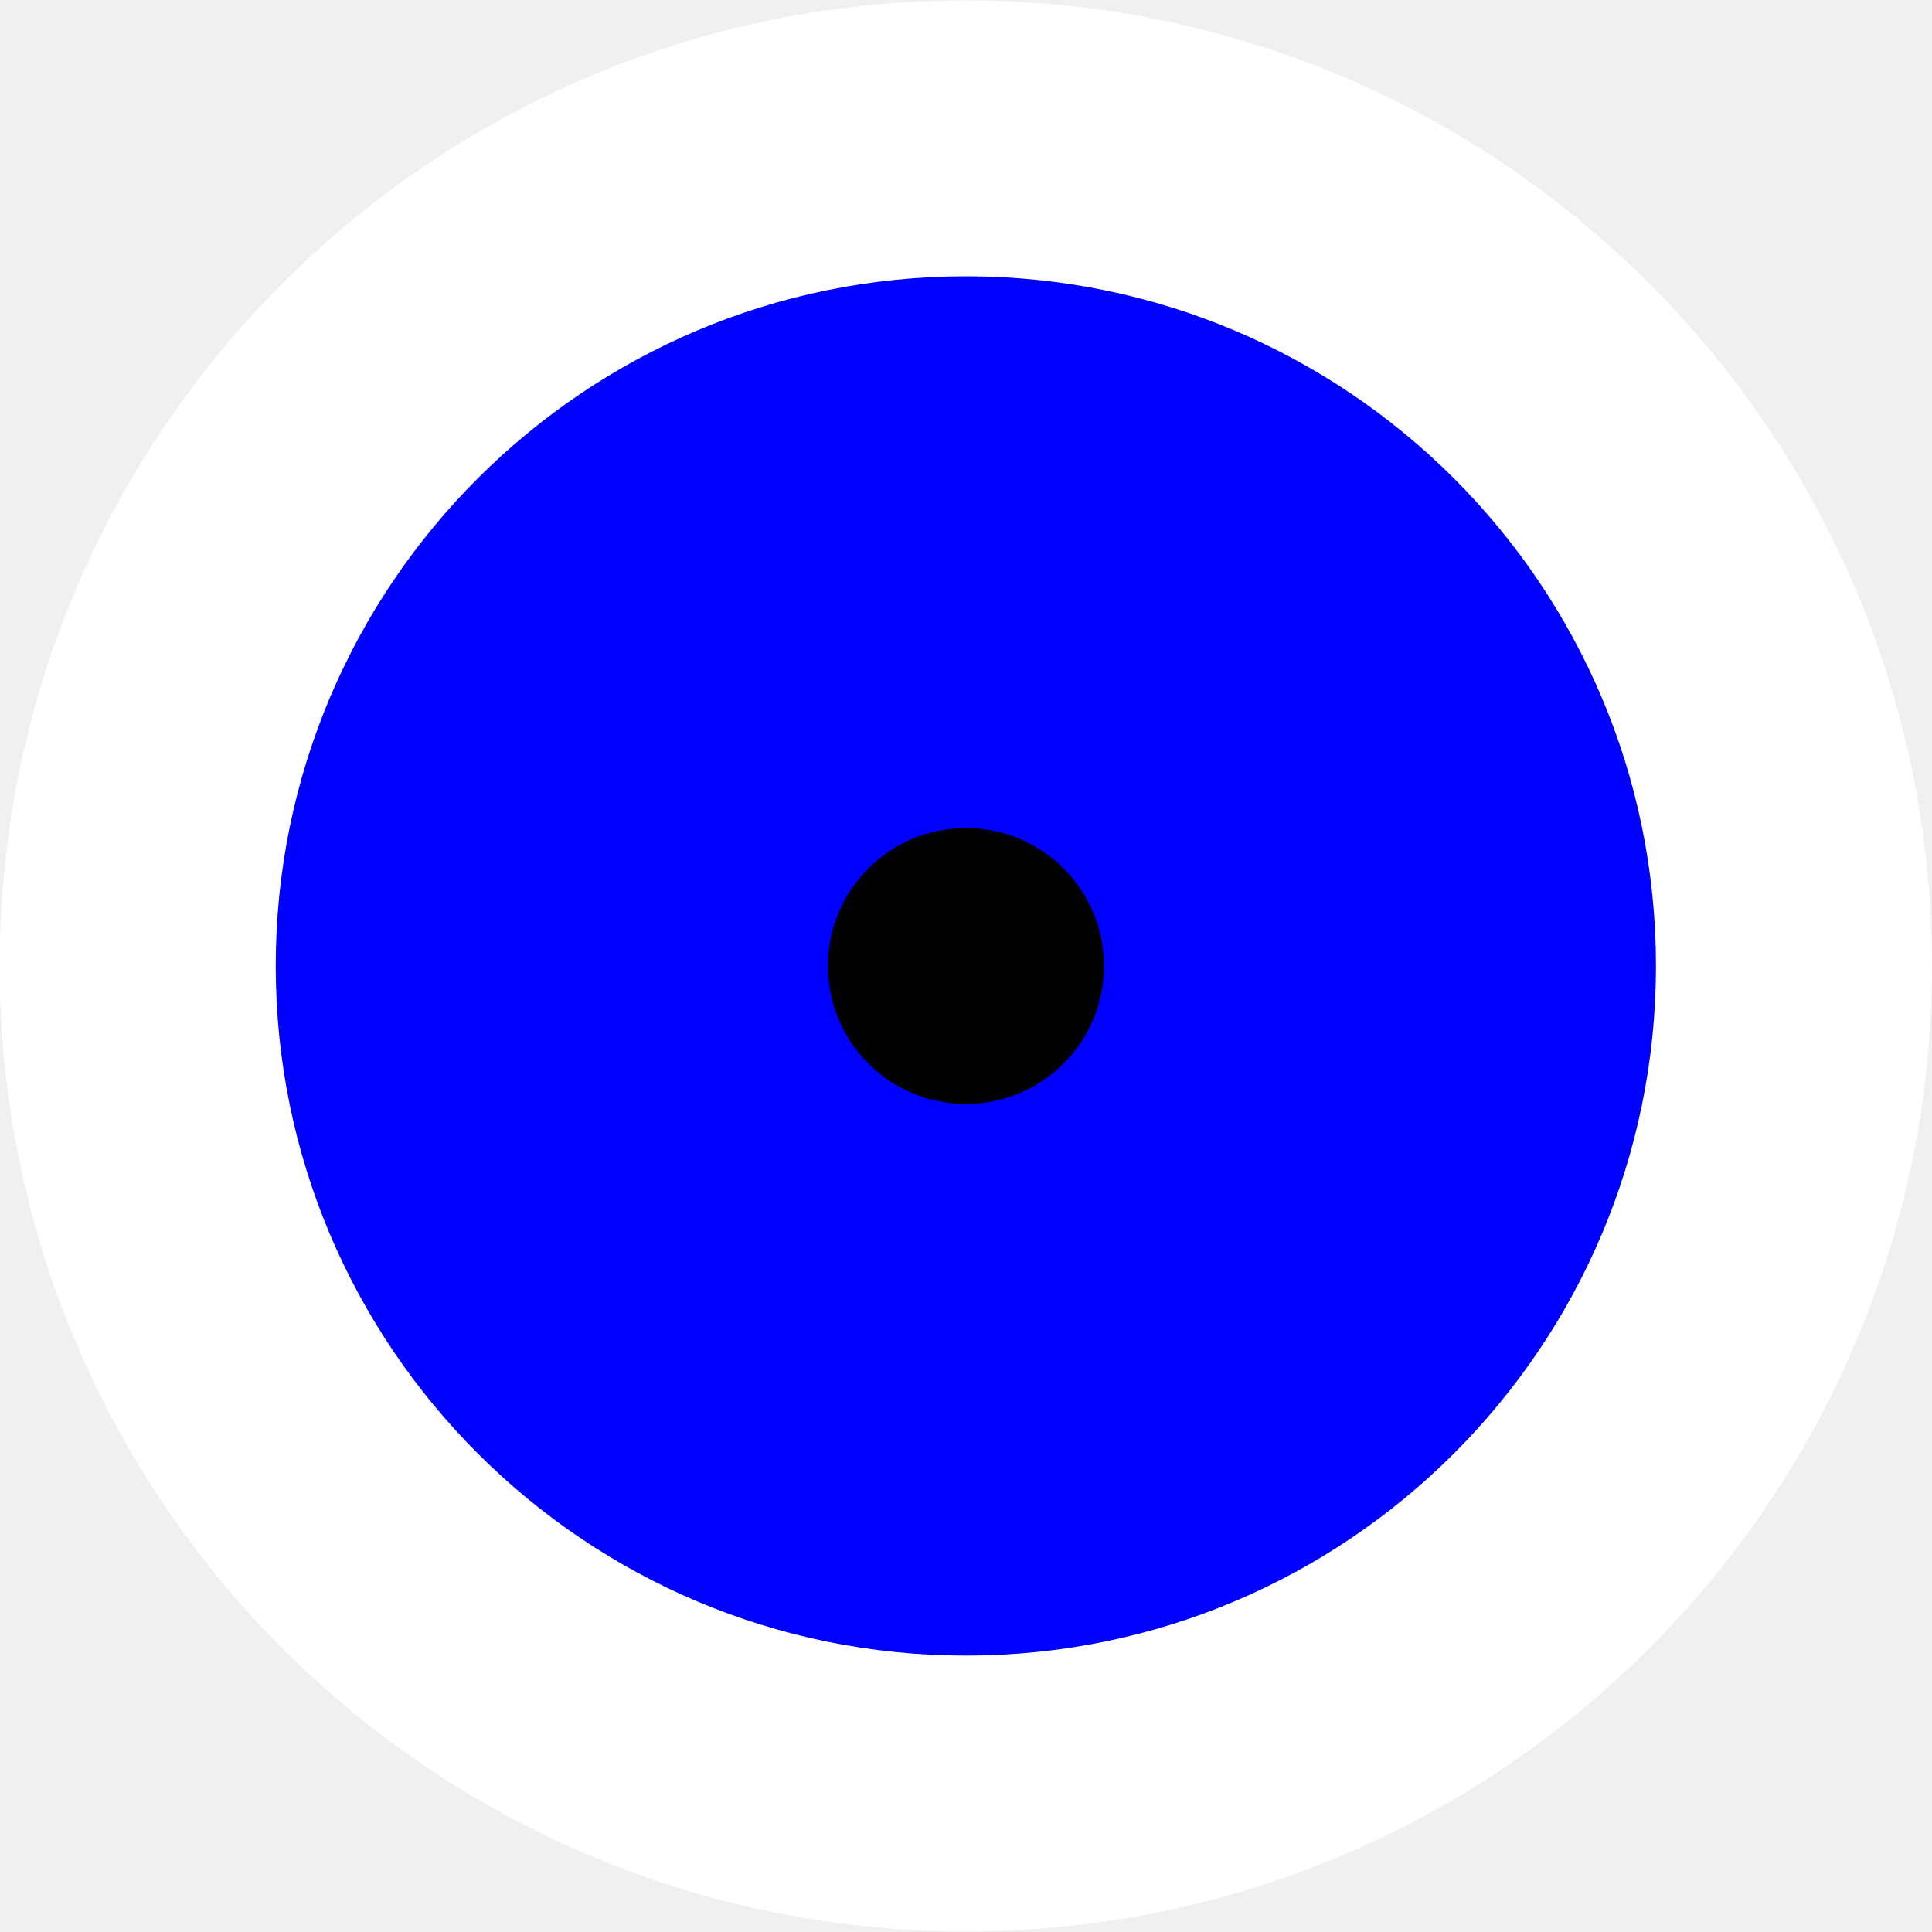
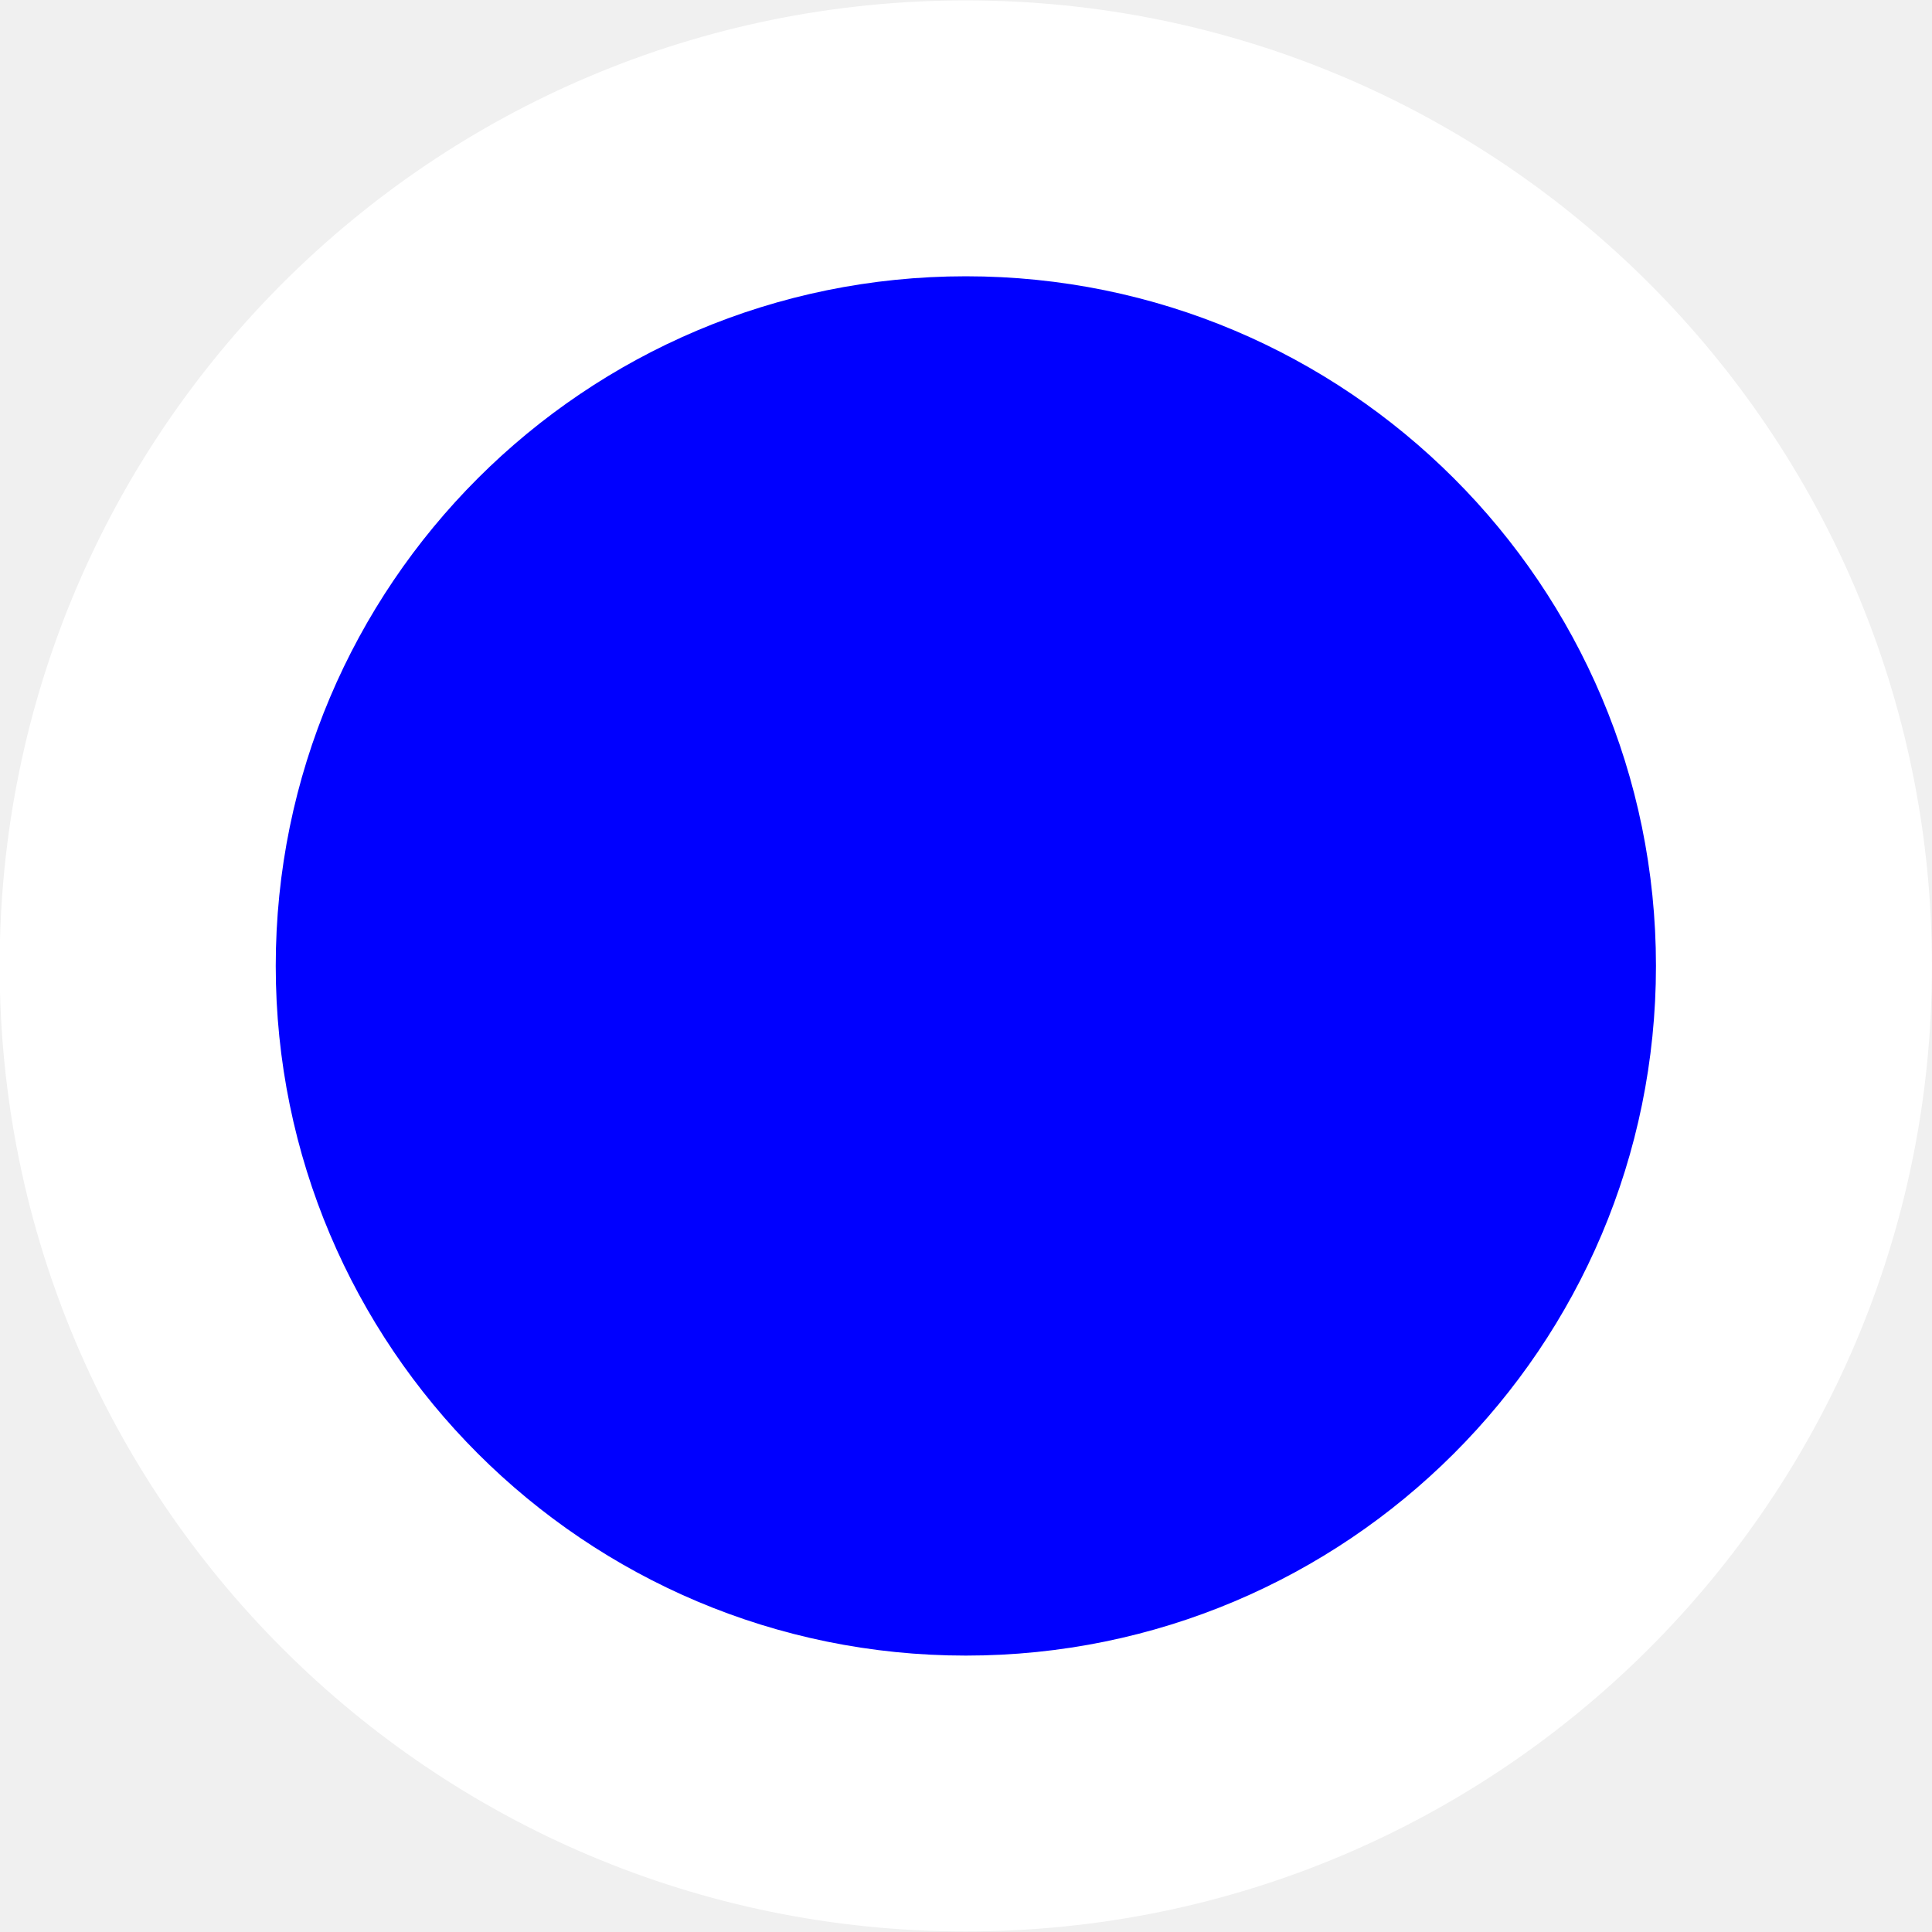
<svg xmlns="http://www.w3.org/2000/svg" width="7" height="7" id="svg2" version="1.0">
  <defs id="defs4">
    </defs>
  <g id="layer1">
    <path style="opacity:1;fill:#ffffff;fill-opacity:1;stroke:none;stroke-width:1.251;stroke-linecap:round;stroke-linejoin:round;stroke-miterlimit:4;stroke-dasharray:none;stroke-opacity:0.644" id="path3179" d="M 3.421,2.424 A 0.987,0.956 0 1 1 1.447,2.424 A 0.987,0.956 0 1 1 3.421,2.424 z" transform="matrix(3.546667,0,0,3.659259,-5.133333,-5.37037)" />
    <path style="opacity:1;fill:#0000ff;fill-opacity:1;stroke:none;stroke-width:1.251;stroke-linecap:round;stroke-linejoin:round;stroke-miterlimit:4;stroke-dasharray:none;stroke-opacity:0.644" id="path2385" d="M 3.421,2.424 A 0.987,0.956 0 1 1 1.447,2.424 A 0.987,0.956 0 1 1 3.421,2.424 z" transform="matrix(2.533333,0,0,2.613757,-2.666667,-2.835978)" />
-     <path style="opacity:1;fill:#000000;fill-opacity:1;stroke:none;stroke-width:1.251;stroke-linecap:round;stroke-linejoin:round;stroke-miterlimit:4;stroke-dasharray:none;stroke-opacity:0.644" id="path3177" d="M 3.421,2.424 A 0.987,0.956 0 1 1 1.447,2.424 A 0.987,0.956 0 1 1 3.421,2.424 z" transform="matrix(0.5066667,0,0,0.5227513,2.266666,2.232804)" />
  </g>
</svg>
